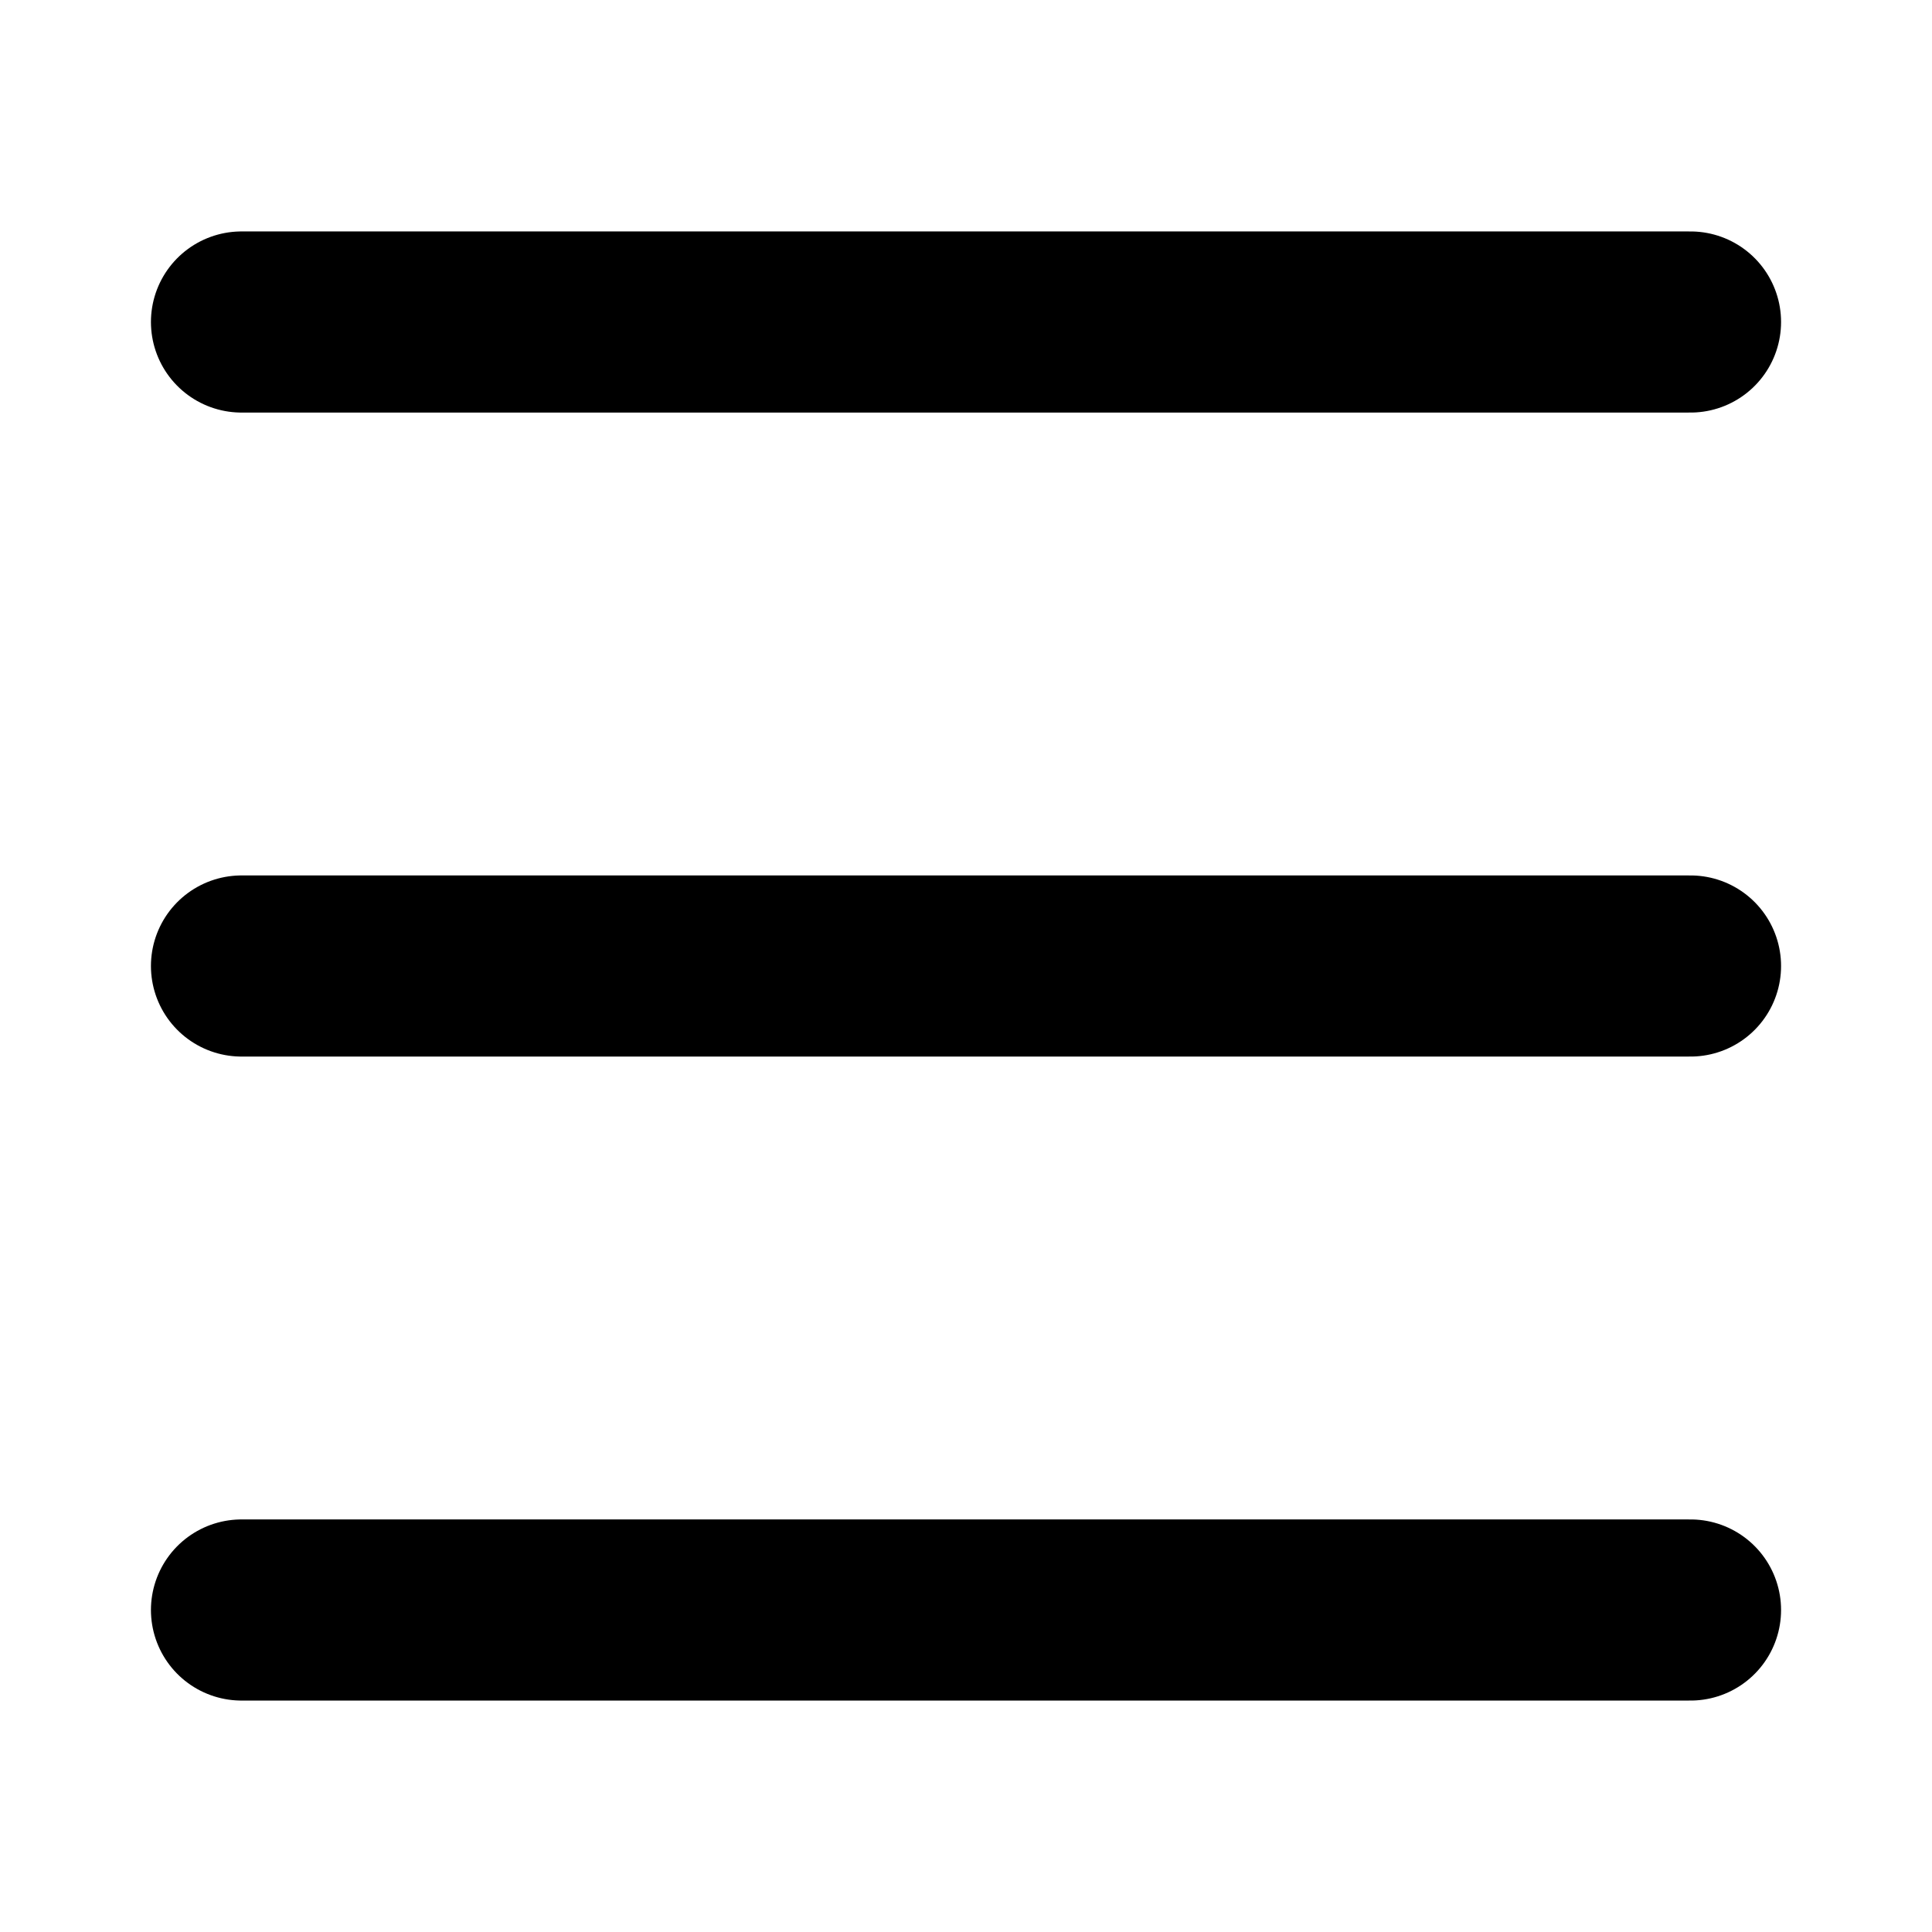
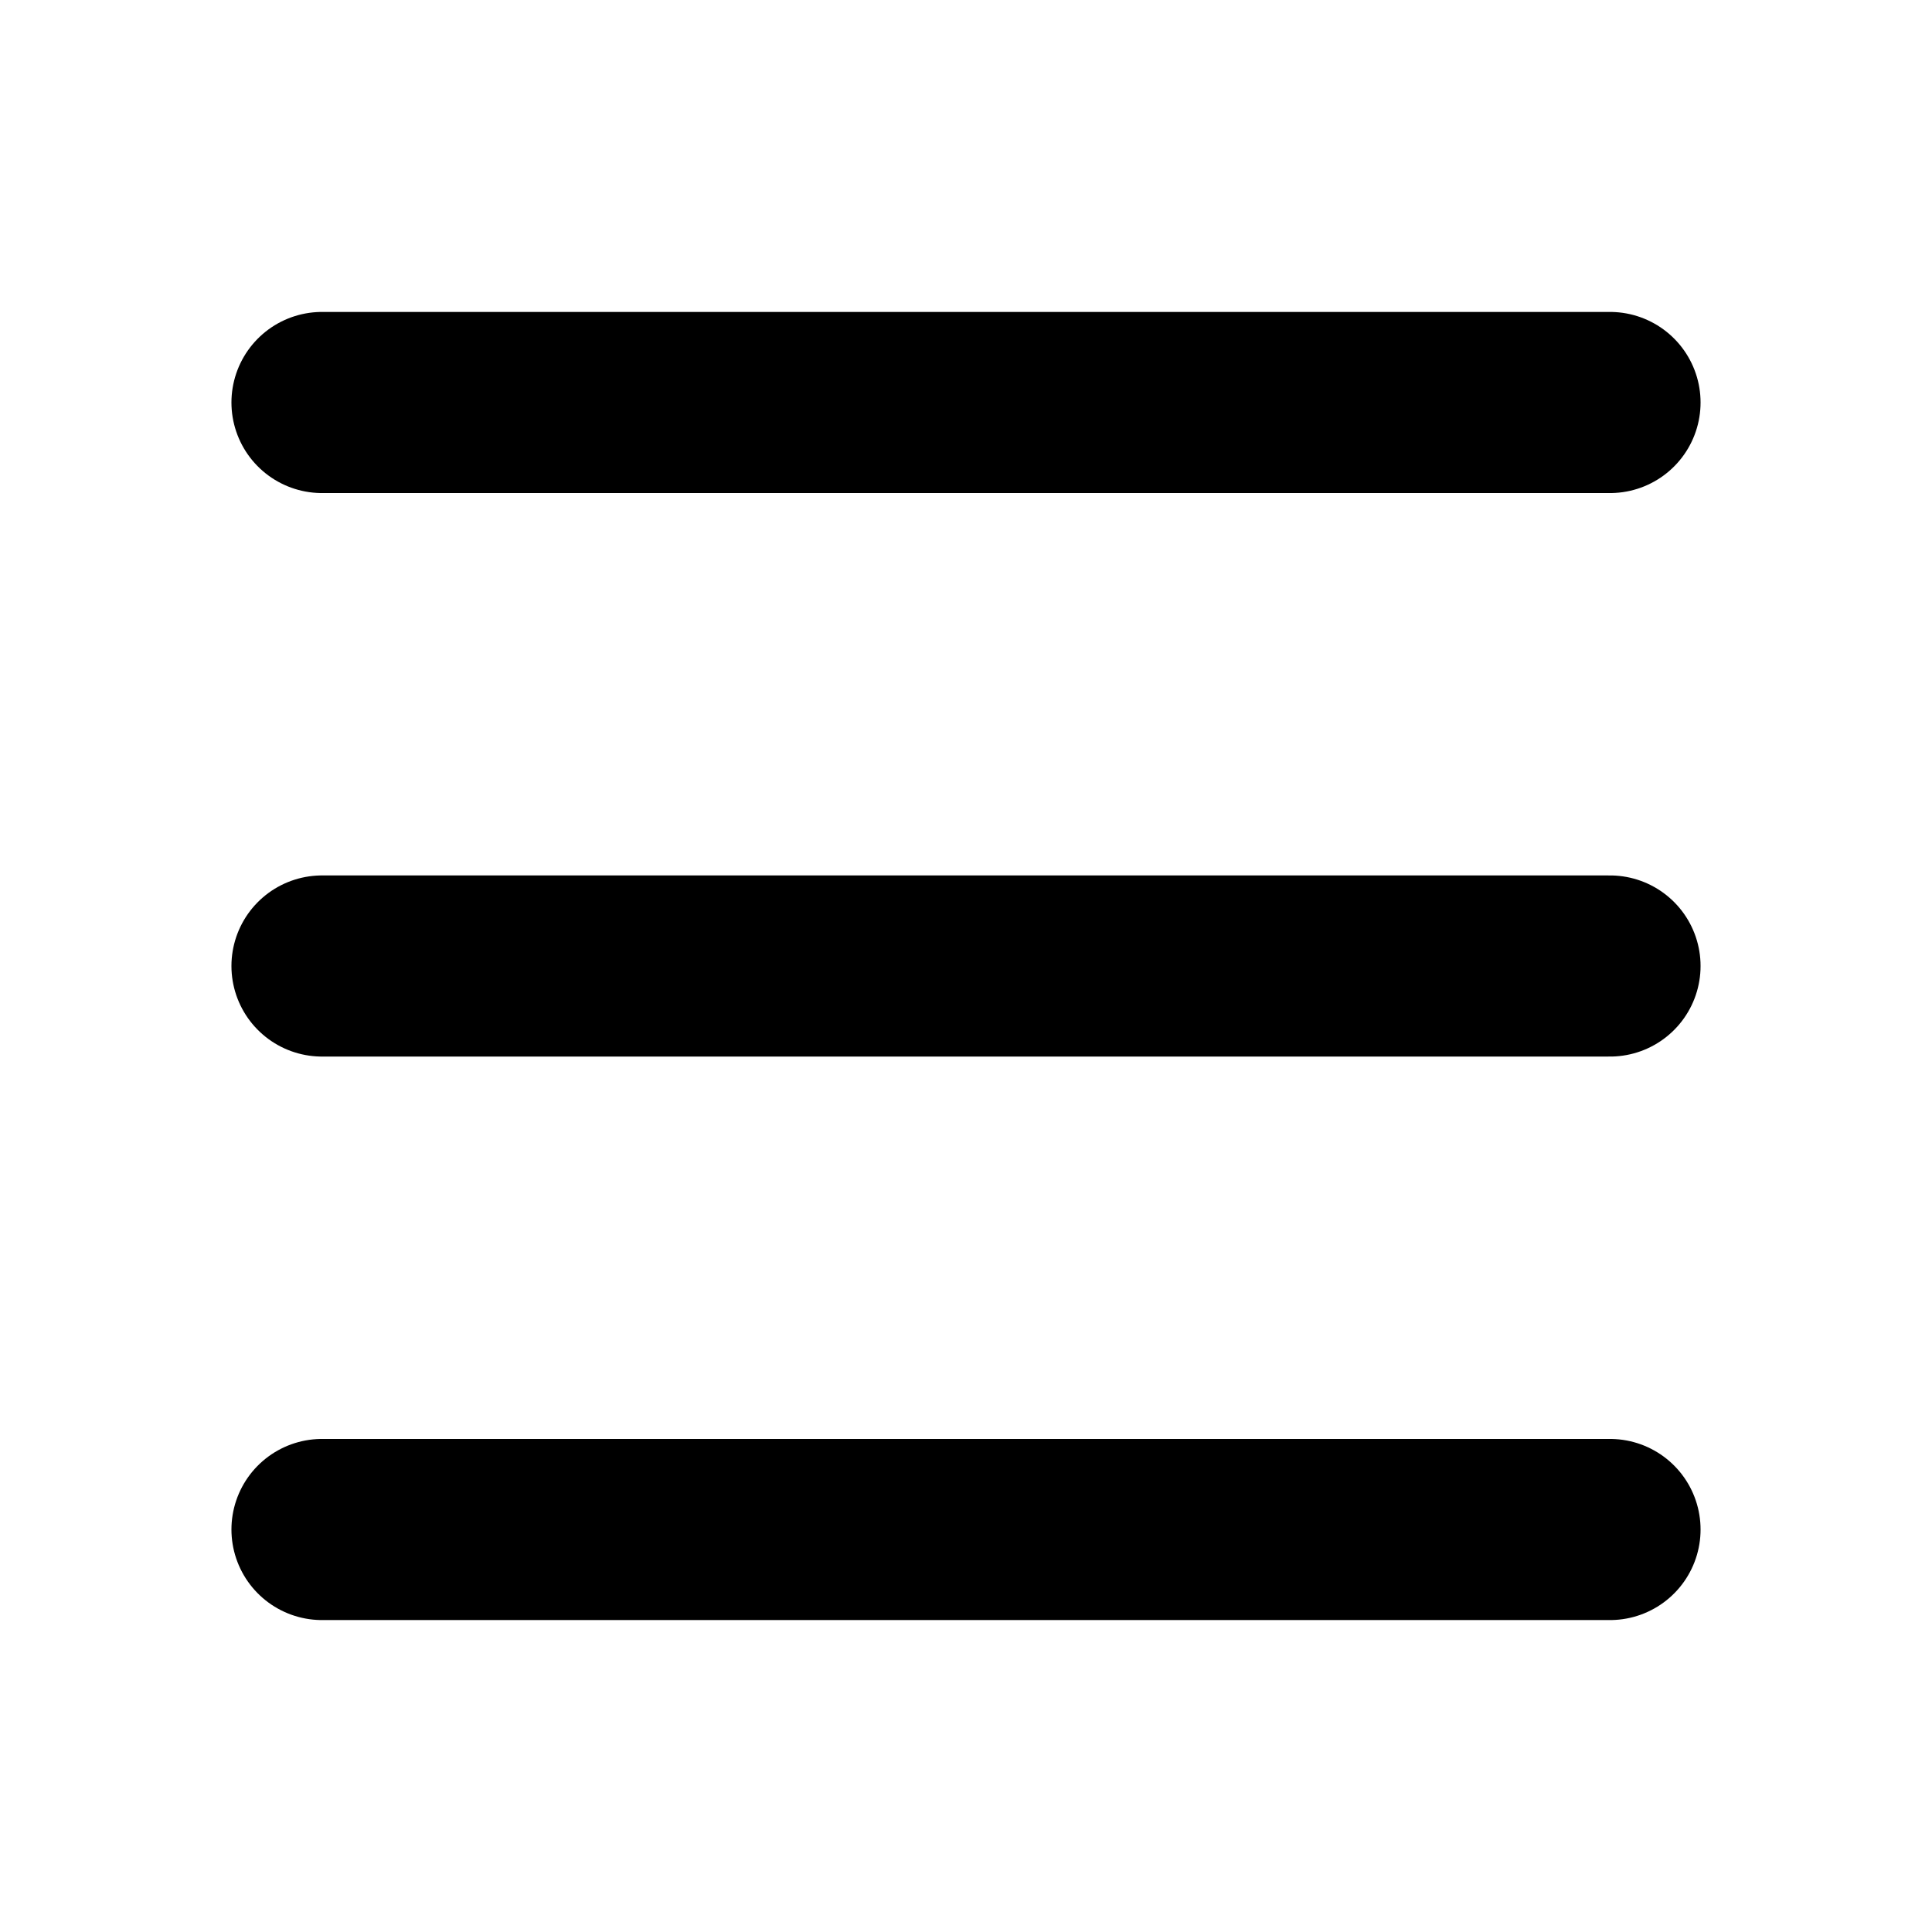
<svg xmlns="http://www.w3.org/2000/svg" width="24" height="24" fill="none" stroke="currentColor" stroke-width="2.25" stroke-linecap="round" aria-hidden="true" class="menuBurger" viewBox="0 0 24 24">
-   <path d="M3 4h18" class="menuBurger__line-1" />
-   <path d="M3 12h18" class="menuBurger__line-2" />
-   <path d="M3 20h18" class="menuBurger__line-3" />
+   <path d="M4 5L20 5" class="menuBurger__line-1" />
+   <path d="M4 12L20 12" class="menuBurger__line-2" />
+   <path d="M4 19L20 19" class="menuBurger__line-3" />
</svg>
